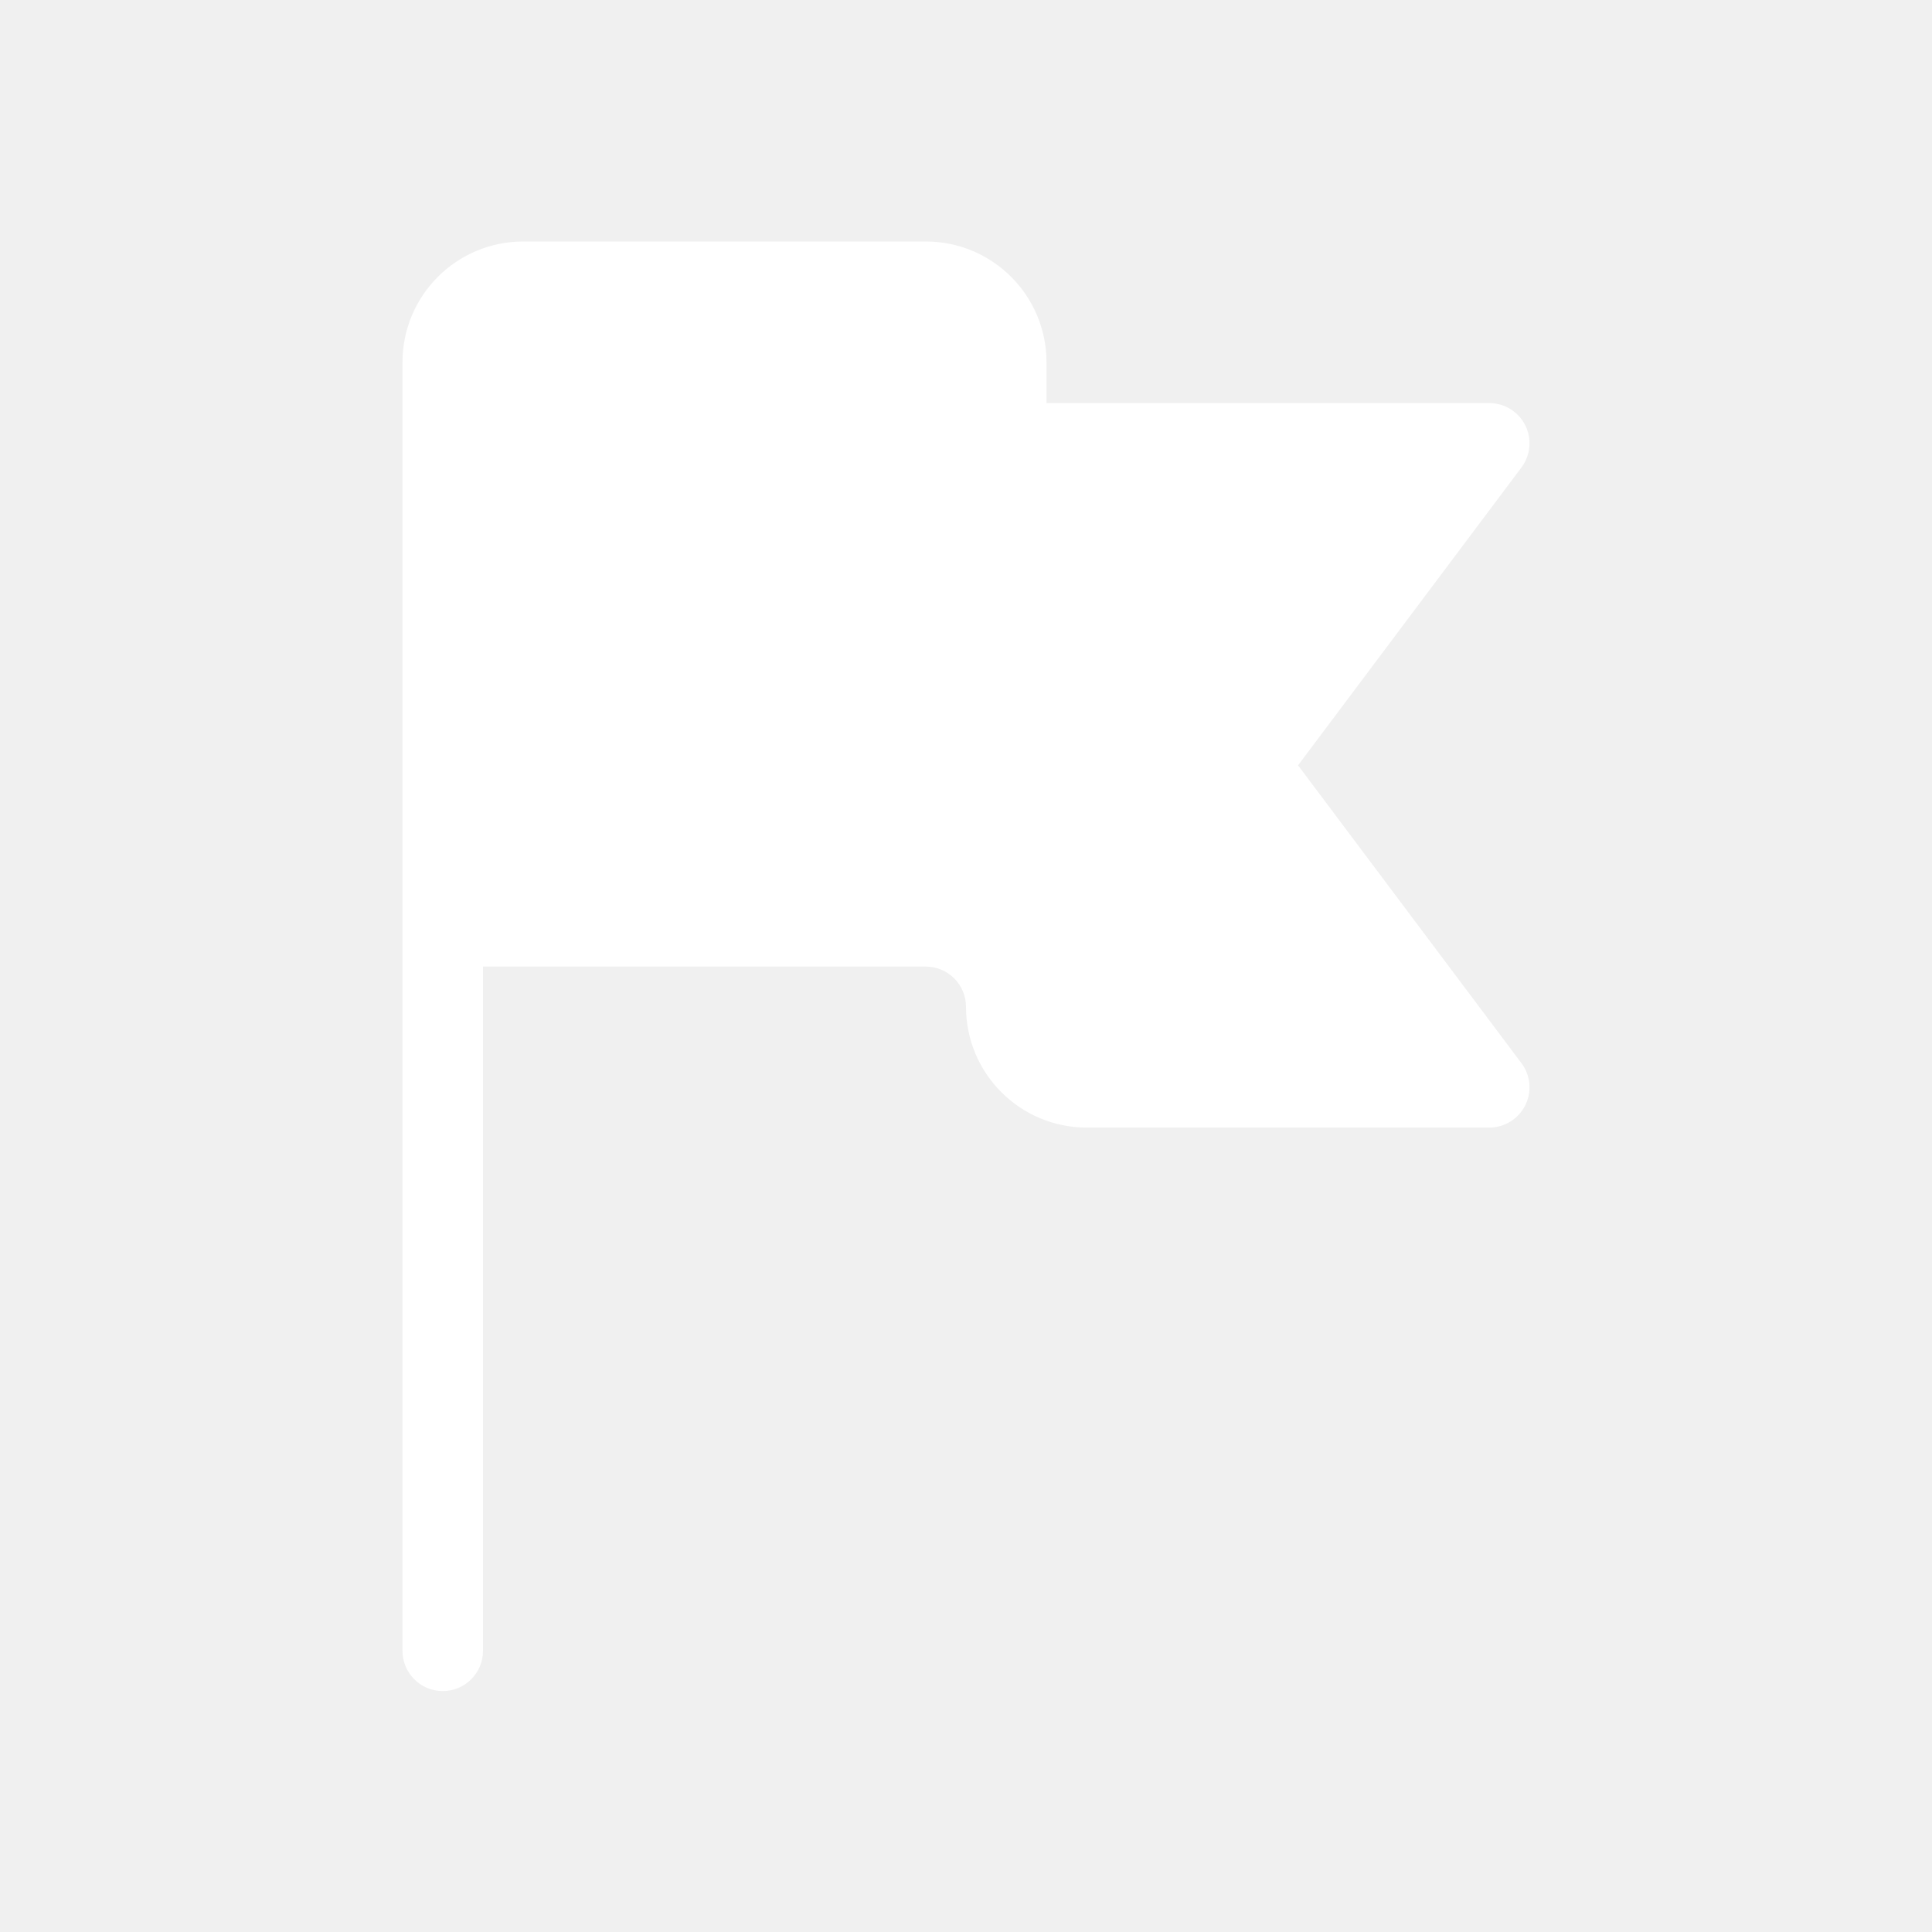
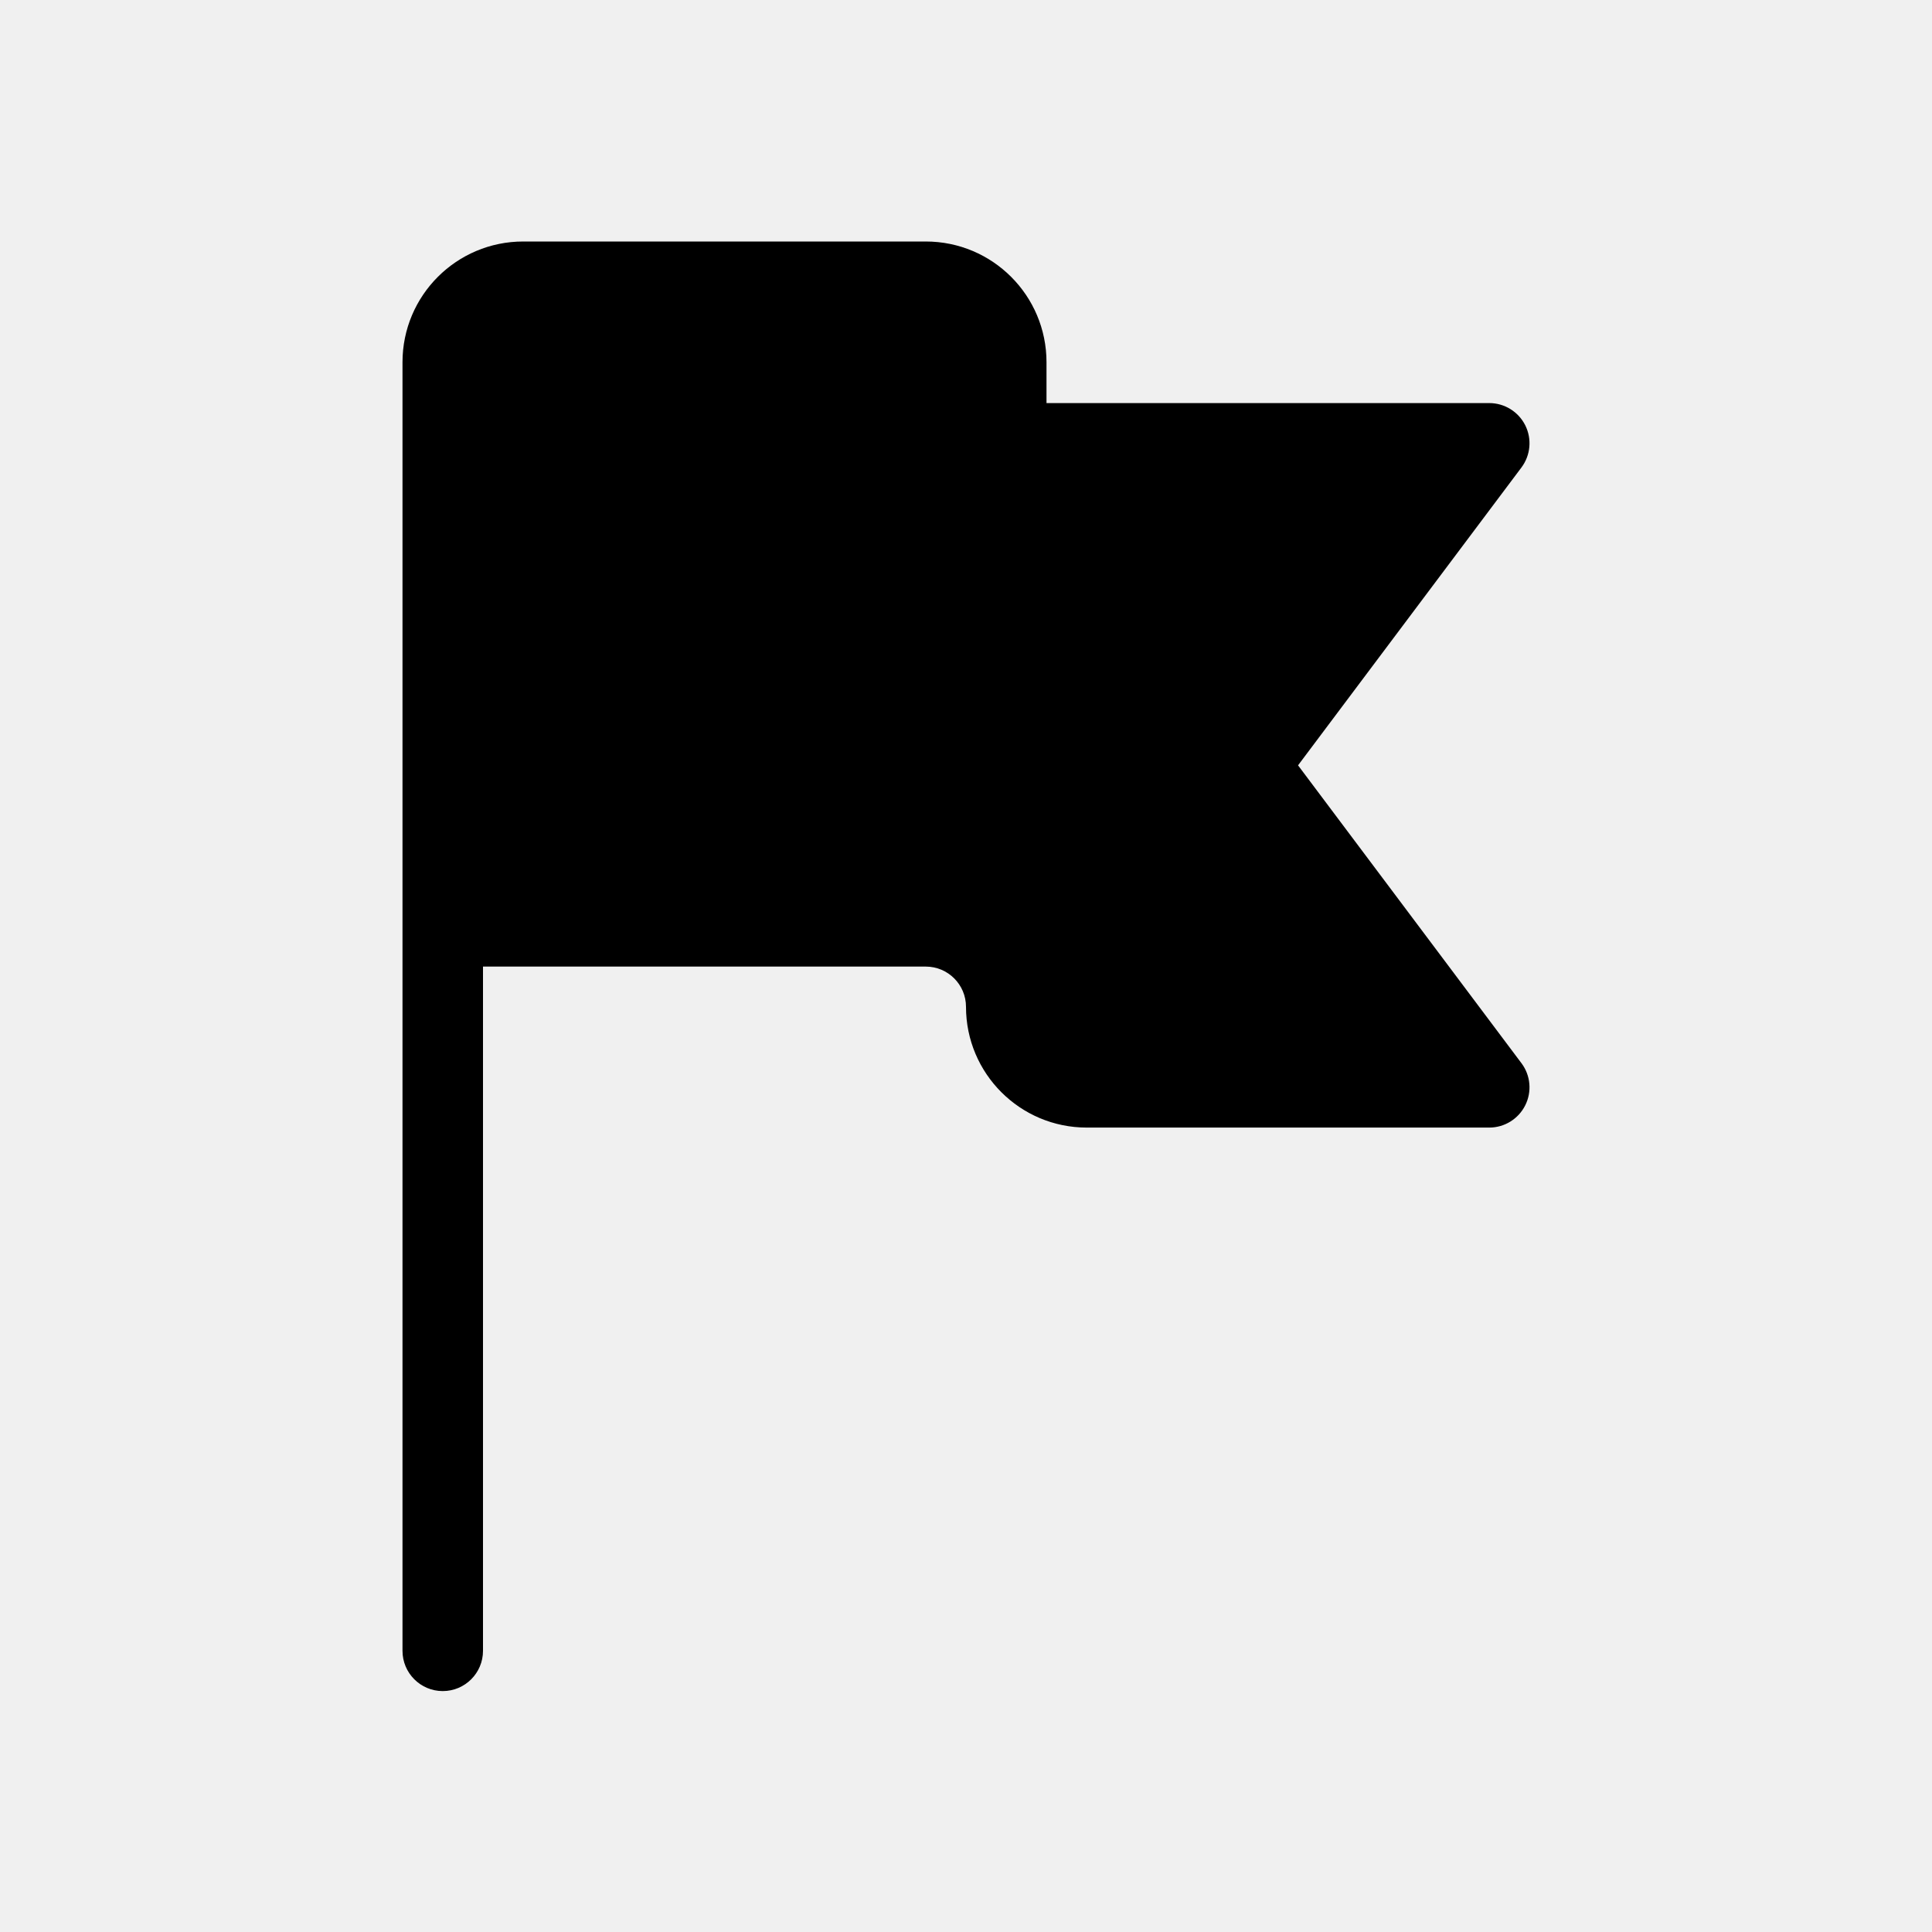
- <svg xmlns="http://www.w3.org/2000/svg" width="30" height="30" viewBox="0 0 30 30" fill="none">
-   <path fill-rule="evenodd" clip-rule="evenodd" d="M16.25 6.259H23.125C23.362 6.259 23.578 6.393 23.684 6.604C23.79 6.816 23.767 7.069 23.625 7.259L20.156 11.884L23.625 16.509C23.767 16.698 23.79 16.951 23.684 17.163C23.578 17.375 23.362 17.509 23.125 17.509H16.875C15.839 17.509 15 16.669 15 15.634C15 15.289 14.72 15.009 14.375 15.009H7.5V25.634C7.5 25.979 7.22 26.259 6.875 26.259C6.53 26.259 6.25 25.979 6.25 25.634V5.625C6.25 4.589 7.089 3.75 8.125 3.75H14.375C15.411 3.75 16.25 4.589 16.25 5.625V6.259Z" fill="white" />
+ <svg xmlns="http://www.w3.org/2000/svg" width="30" height="30" viewBox="0 0 30 30" fill="currentColor">
+   <path fill-rule="evenodd" clip-rule="evenodd" d="M16.25 6.259H23.125C23.362 6.259 23.578 6.393 23.684 6.604C23.79 6.816 23.767 7.069 23.625 7.259L20.156 11.884L23.625 16.509C23.767 16.698 23.79 16.951 23.684 17.163C23.578 17.375 23.362 17.509 23.125 17.509H16.875C15.839 17.509 15 16.669 15 15.634C15 15.289 14.72 15.009 14.375 15.009H7.5V25.634C7.5 25.979 7.22 26.259 6.875 26.259C6.53 26.259 6.25 25.979 6.25 25.634V5.625C6.25 4.589 7.089 3.75 8.125 3.75H14.375C15.411 3.75 16.25 4.589 16.25 5.625V6.259Z" />
</svg>
